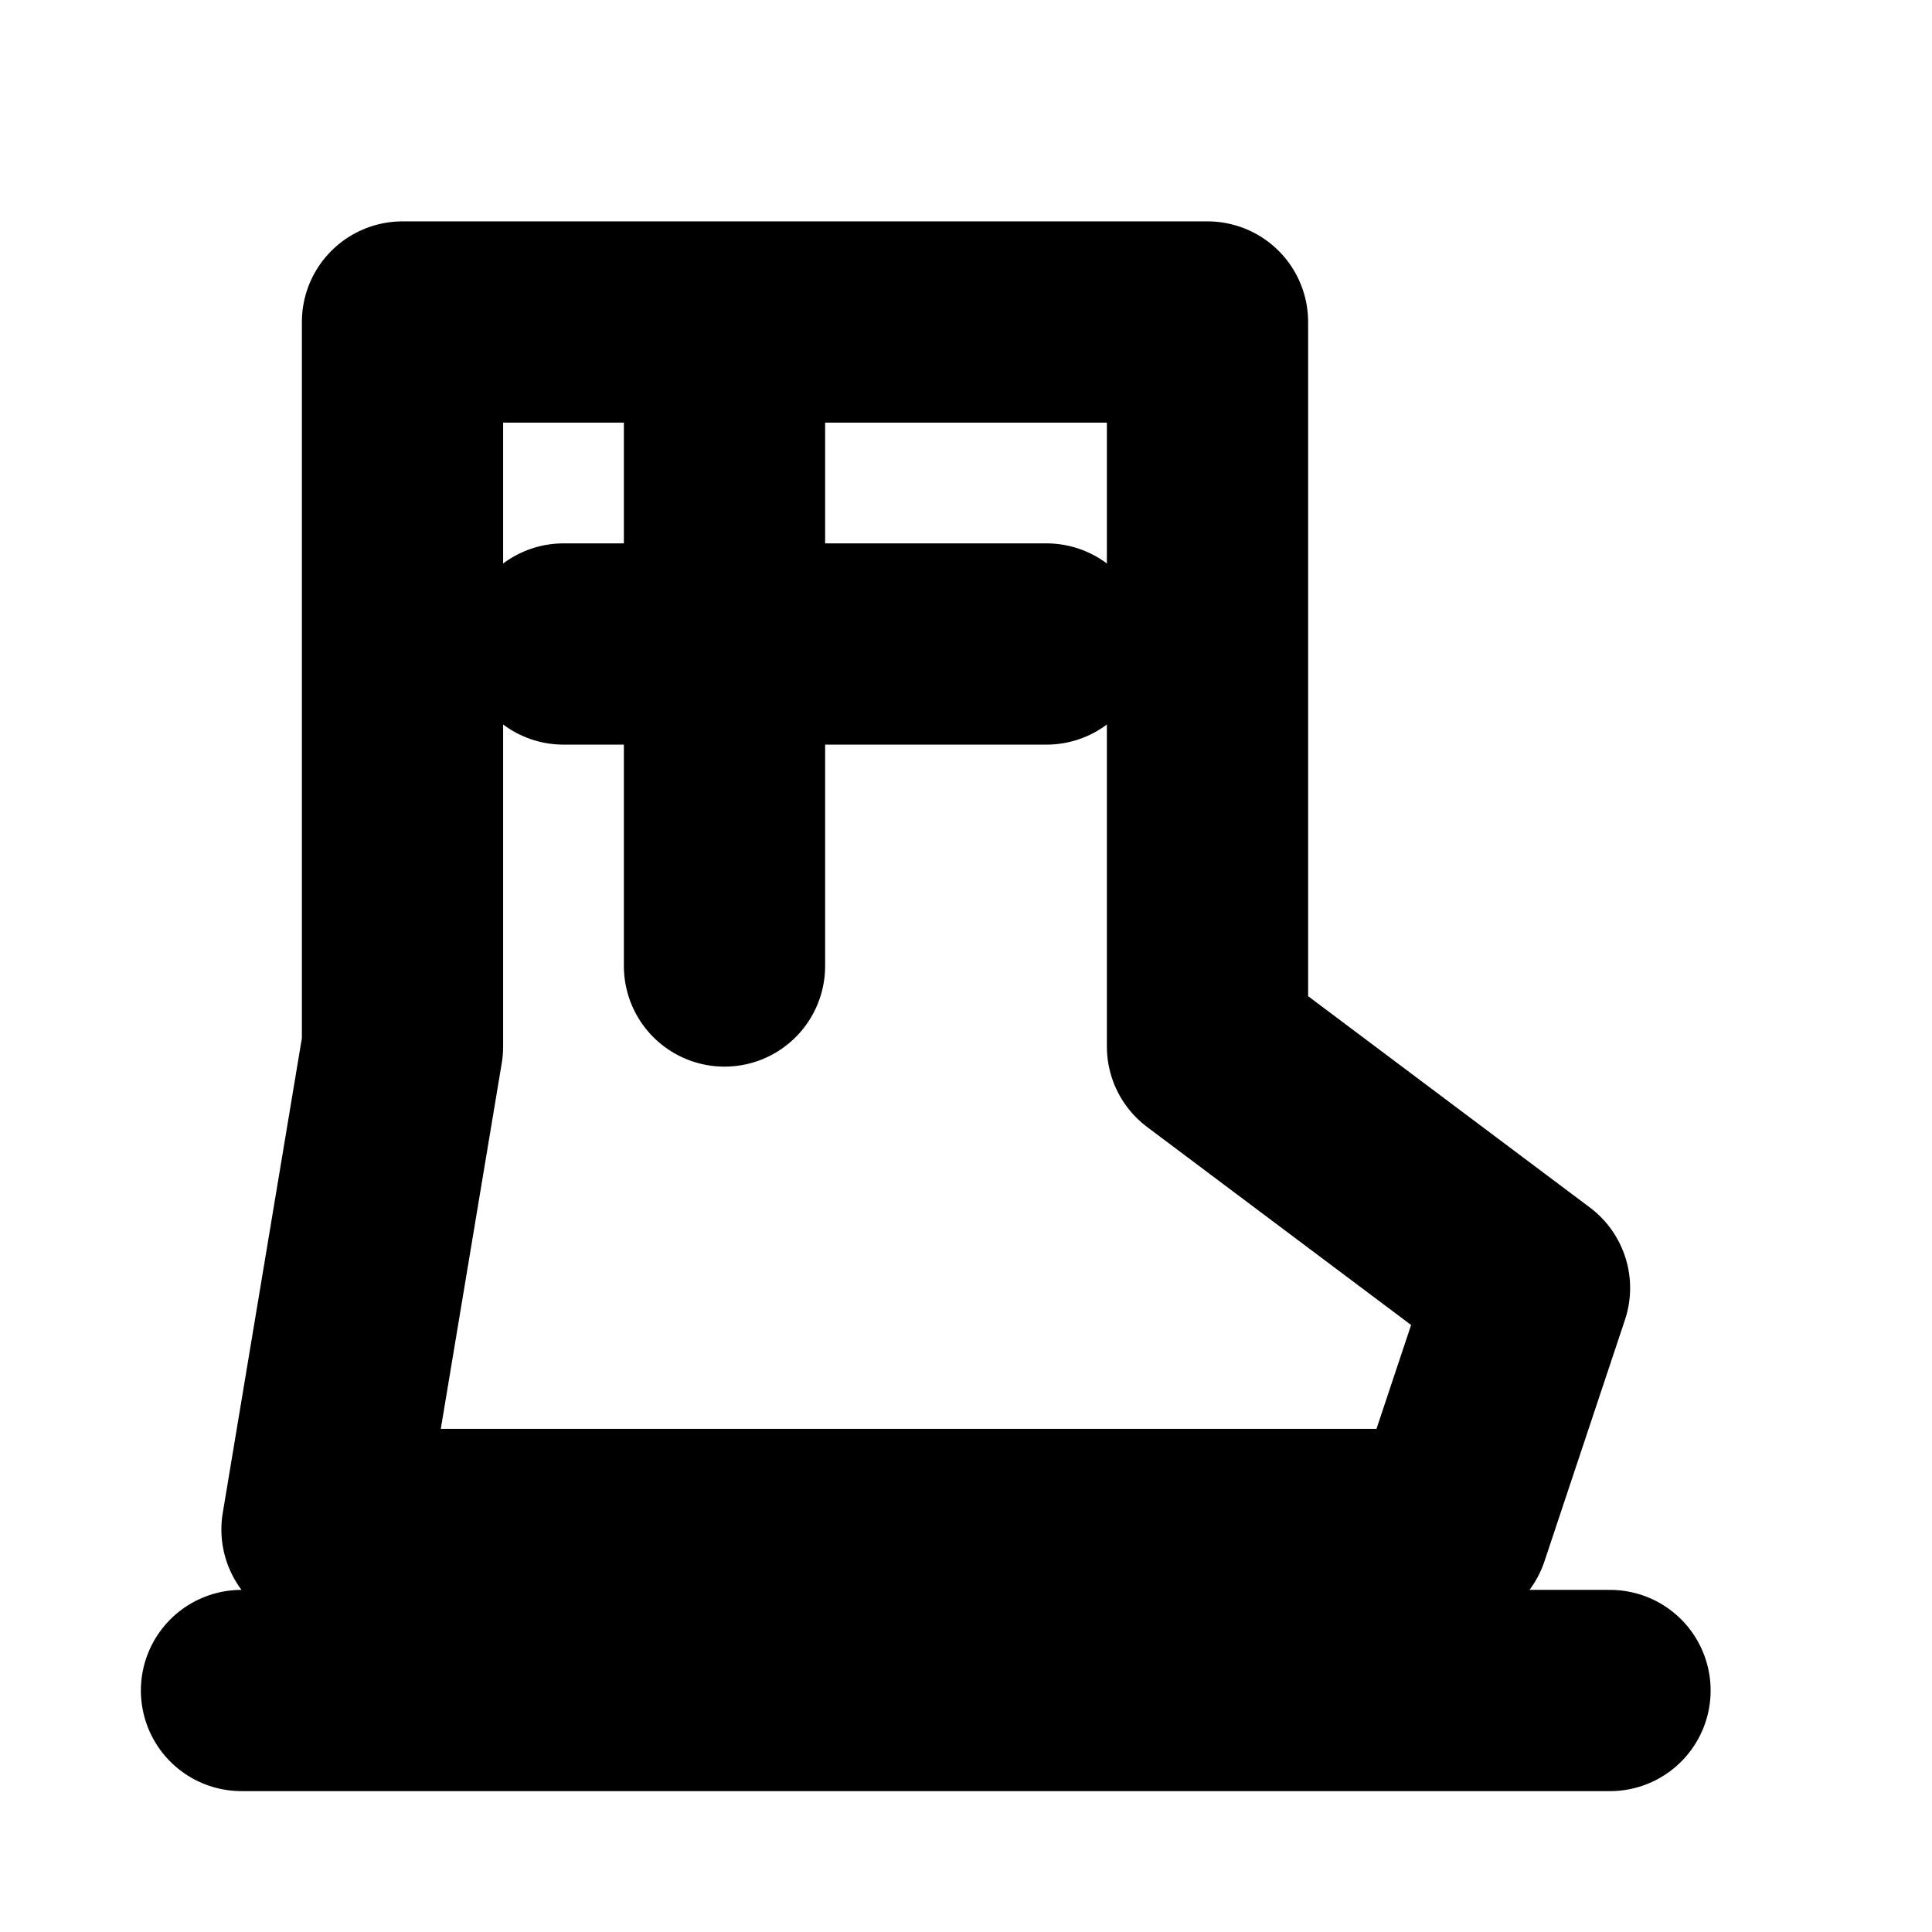
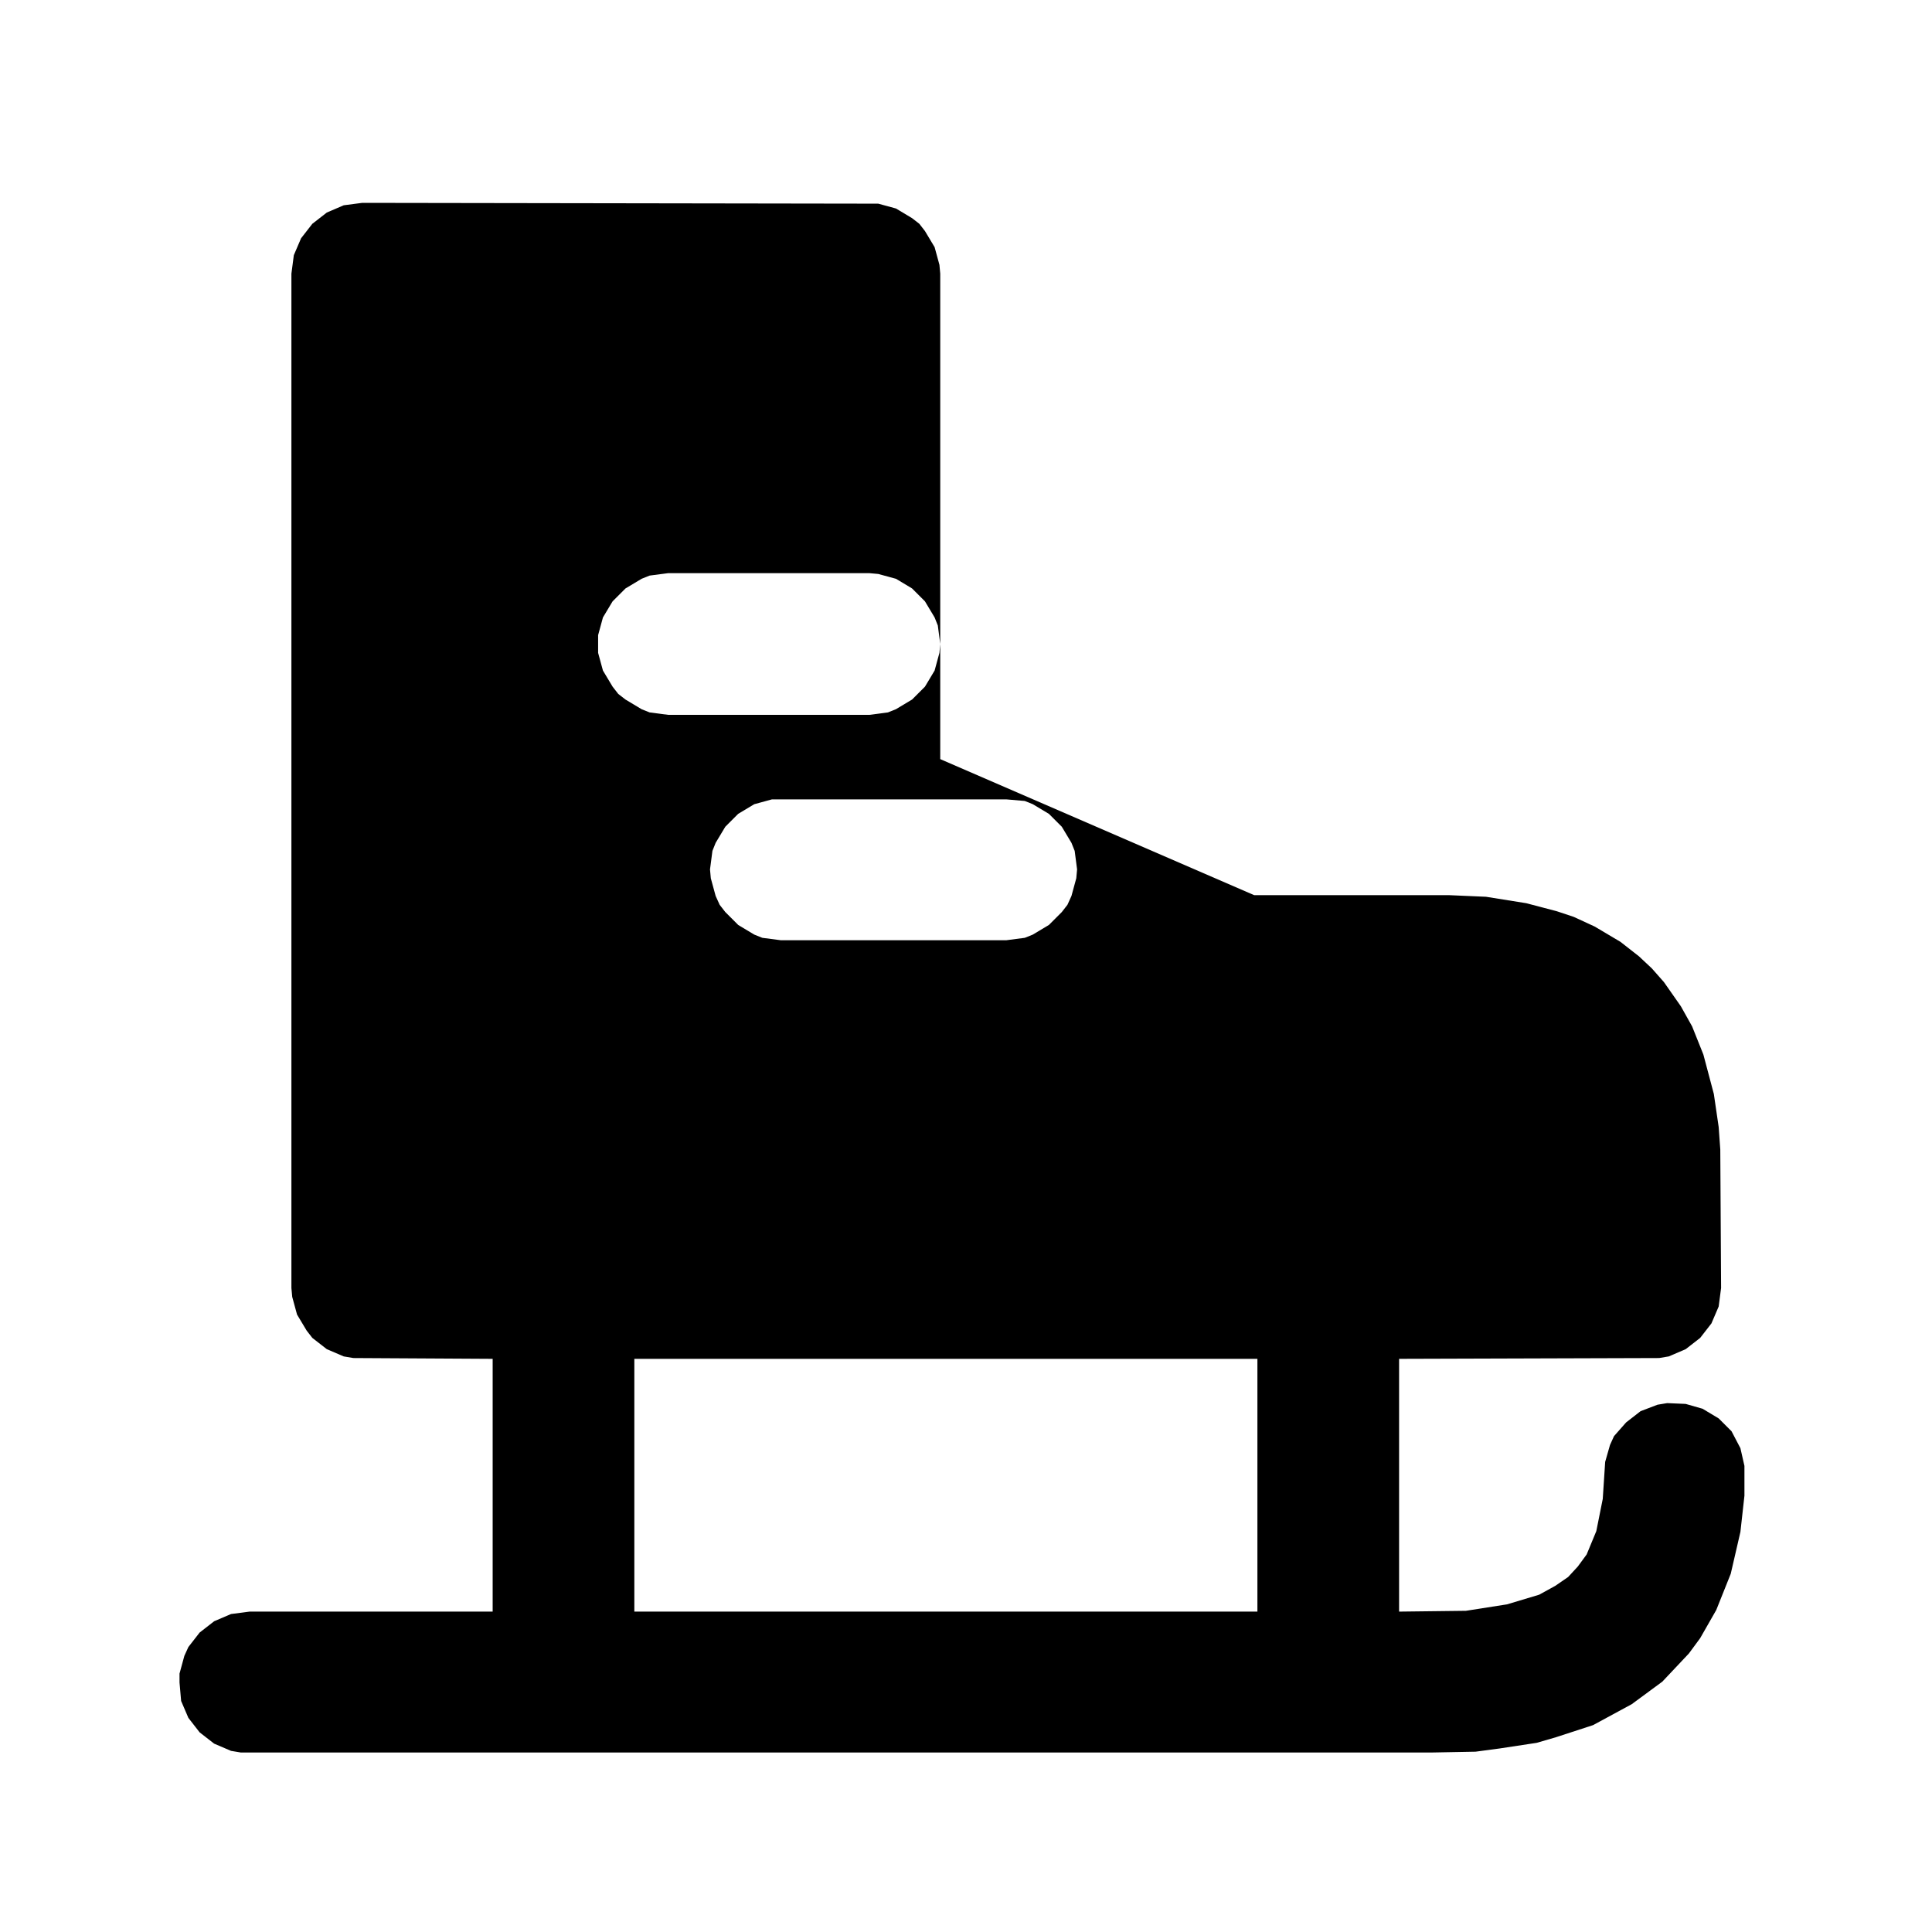
- <svg xmlns="http://www.w3.org/2000/svg" viewBox="0 0 24 24" fill="currentColor" stroke="currentColor" stroke-width="2.5" stroke-linecap="round" stroke-linejoin="round">
-   <g fill="none">
-     <path d="M5 4h10v9l4 3-1 3H4l1-6Z" />
-     <path d="M3 21h17" />
-     <path d="M7 8h6" />
-     <path d="M9 5v7" />
-   </g>
+ <svg xmlns="http://www.w3.org/2000/svg" viewBox="0 0 24 24" fill="currentColor">
+   <path d="M3.81 16.53L3.88 16.62L4.06 16.76L4.27 16.85L4.39 16.87L6.12 16.88L6.12 20.02L3.10 20.02L2.87 20.05L2.66 20.14L2.48 20.28L2.34 20.46L2.29 20.57L2.23 20.79L2.23 20.90L2.25 21.13L2.34 21.34L2.48 21.52L2.66 21.66L2.87 21.75L2.99 21.77L17.80 21.77L18.33 21.76L18.63 21.72L19.09 21.65L19.33 21.58L19.79 21.43L20.27 21.17L20.65 20.89L20.98 20.54L21.12 20.35L21.32 20.00L21.50 19.55L21.62 19.03L21.67 18.58L21.67 18.21L21.62 17.99L21.51 17.78L21.35 17.62L21.15 17.50L20.94 17.44L20.71 17.43L20.59 17.45L20.38 17.53L20.20 17.67L20.05 17.84L20.00 17.95L19.94 18.16L19.91 18.62L19.83 19.02L19.71 19.31L19.60 19.46L19.48 19.59L19.32 19.70L19.12 19.81L18.72 19.93L18.21 20.01L17.38 20.02L17.38 16.88L20.61 16.87L20.73 16.85L20.94 16.76L21.12 16.62L21.26 16.44L21.35 16.23L21.38 16.00L21.37 14.28L21.35 14.00L21.29 13.59L21.16 13.10L21.02 12.75L20.88 12.50L20.67 12.20L20.52 12.03L20.36 11.88L20.13 11.70L19.81 11.51L19.55 11.39L19.34 11.32L18.96 11.22L18.46 11.14L18.00 11.12L15.58 11.12L11.68 9.43L11.68 8.00L11.68 3.40L11.67 3.29L11.61 3.07L11.49 2.87L11.42 2.78L11.33 2.71L11.13 2.59L10.91 2.53L4.50 2.52L4.27 2.55L4.06 2.64L3.88 2.78L3.74 2.96L3.65 3.17L3.62 3.40L3.62 16.00L3.63 16.11L3.69 16.33ZM11.67 8.11L11.61 8.33L11.49 8.53L11.33 8.69L11.13 8.81L11.03 8.85L10.80 8.88L8.30 8.88L8.07 8.85L7.97 8.81L7.77 8.69L7.68 8.62L7.61 8.53L7.49 8.33L7.43 8.11L7.43 8.00L7.43 7.89L7.49 7.67L7.61 7.47L7.77 7.31L7.97 7.19L8.07 7.15L8.30 7.12L10.80 7.12L10.91 7.13L11.13 7.19L11.33 7.31L11.49 7.47L11.61 7.67L11.65 7.77L11.68 8.00ZM7.88 20.02L7.88 16.88L15.62 16.88L15.62 20.02ZM12.50 11.68L9.70 11.68L9.47 11.65L9.37 11.61L9.17 11.49L9.01 11.33L8.94 11.24L8.89 11.13L8.83 10.91L8.82 10.80L8.85 10.57L8.89 10.47L9.01 10.27L9.17 10.11L9.37 9.99L9.59 9.93L12.50 9.93L12.73 9.95L12.83 9.99L13.03 10.11L13.19 10.27L13.31 10.47L13.35 10.57L13.38 10.80L13.37 10.91L13.31 11.13L13.26 11.24L13.19 11.33L13.03 11.49L12.83 11.61L12.73 11.65Z" fill-rule="evenodd" />
</svg>
